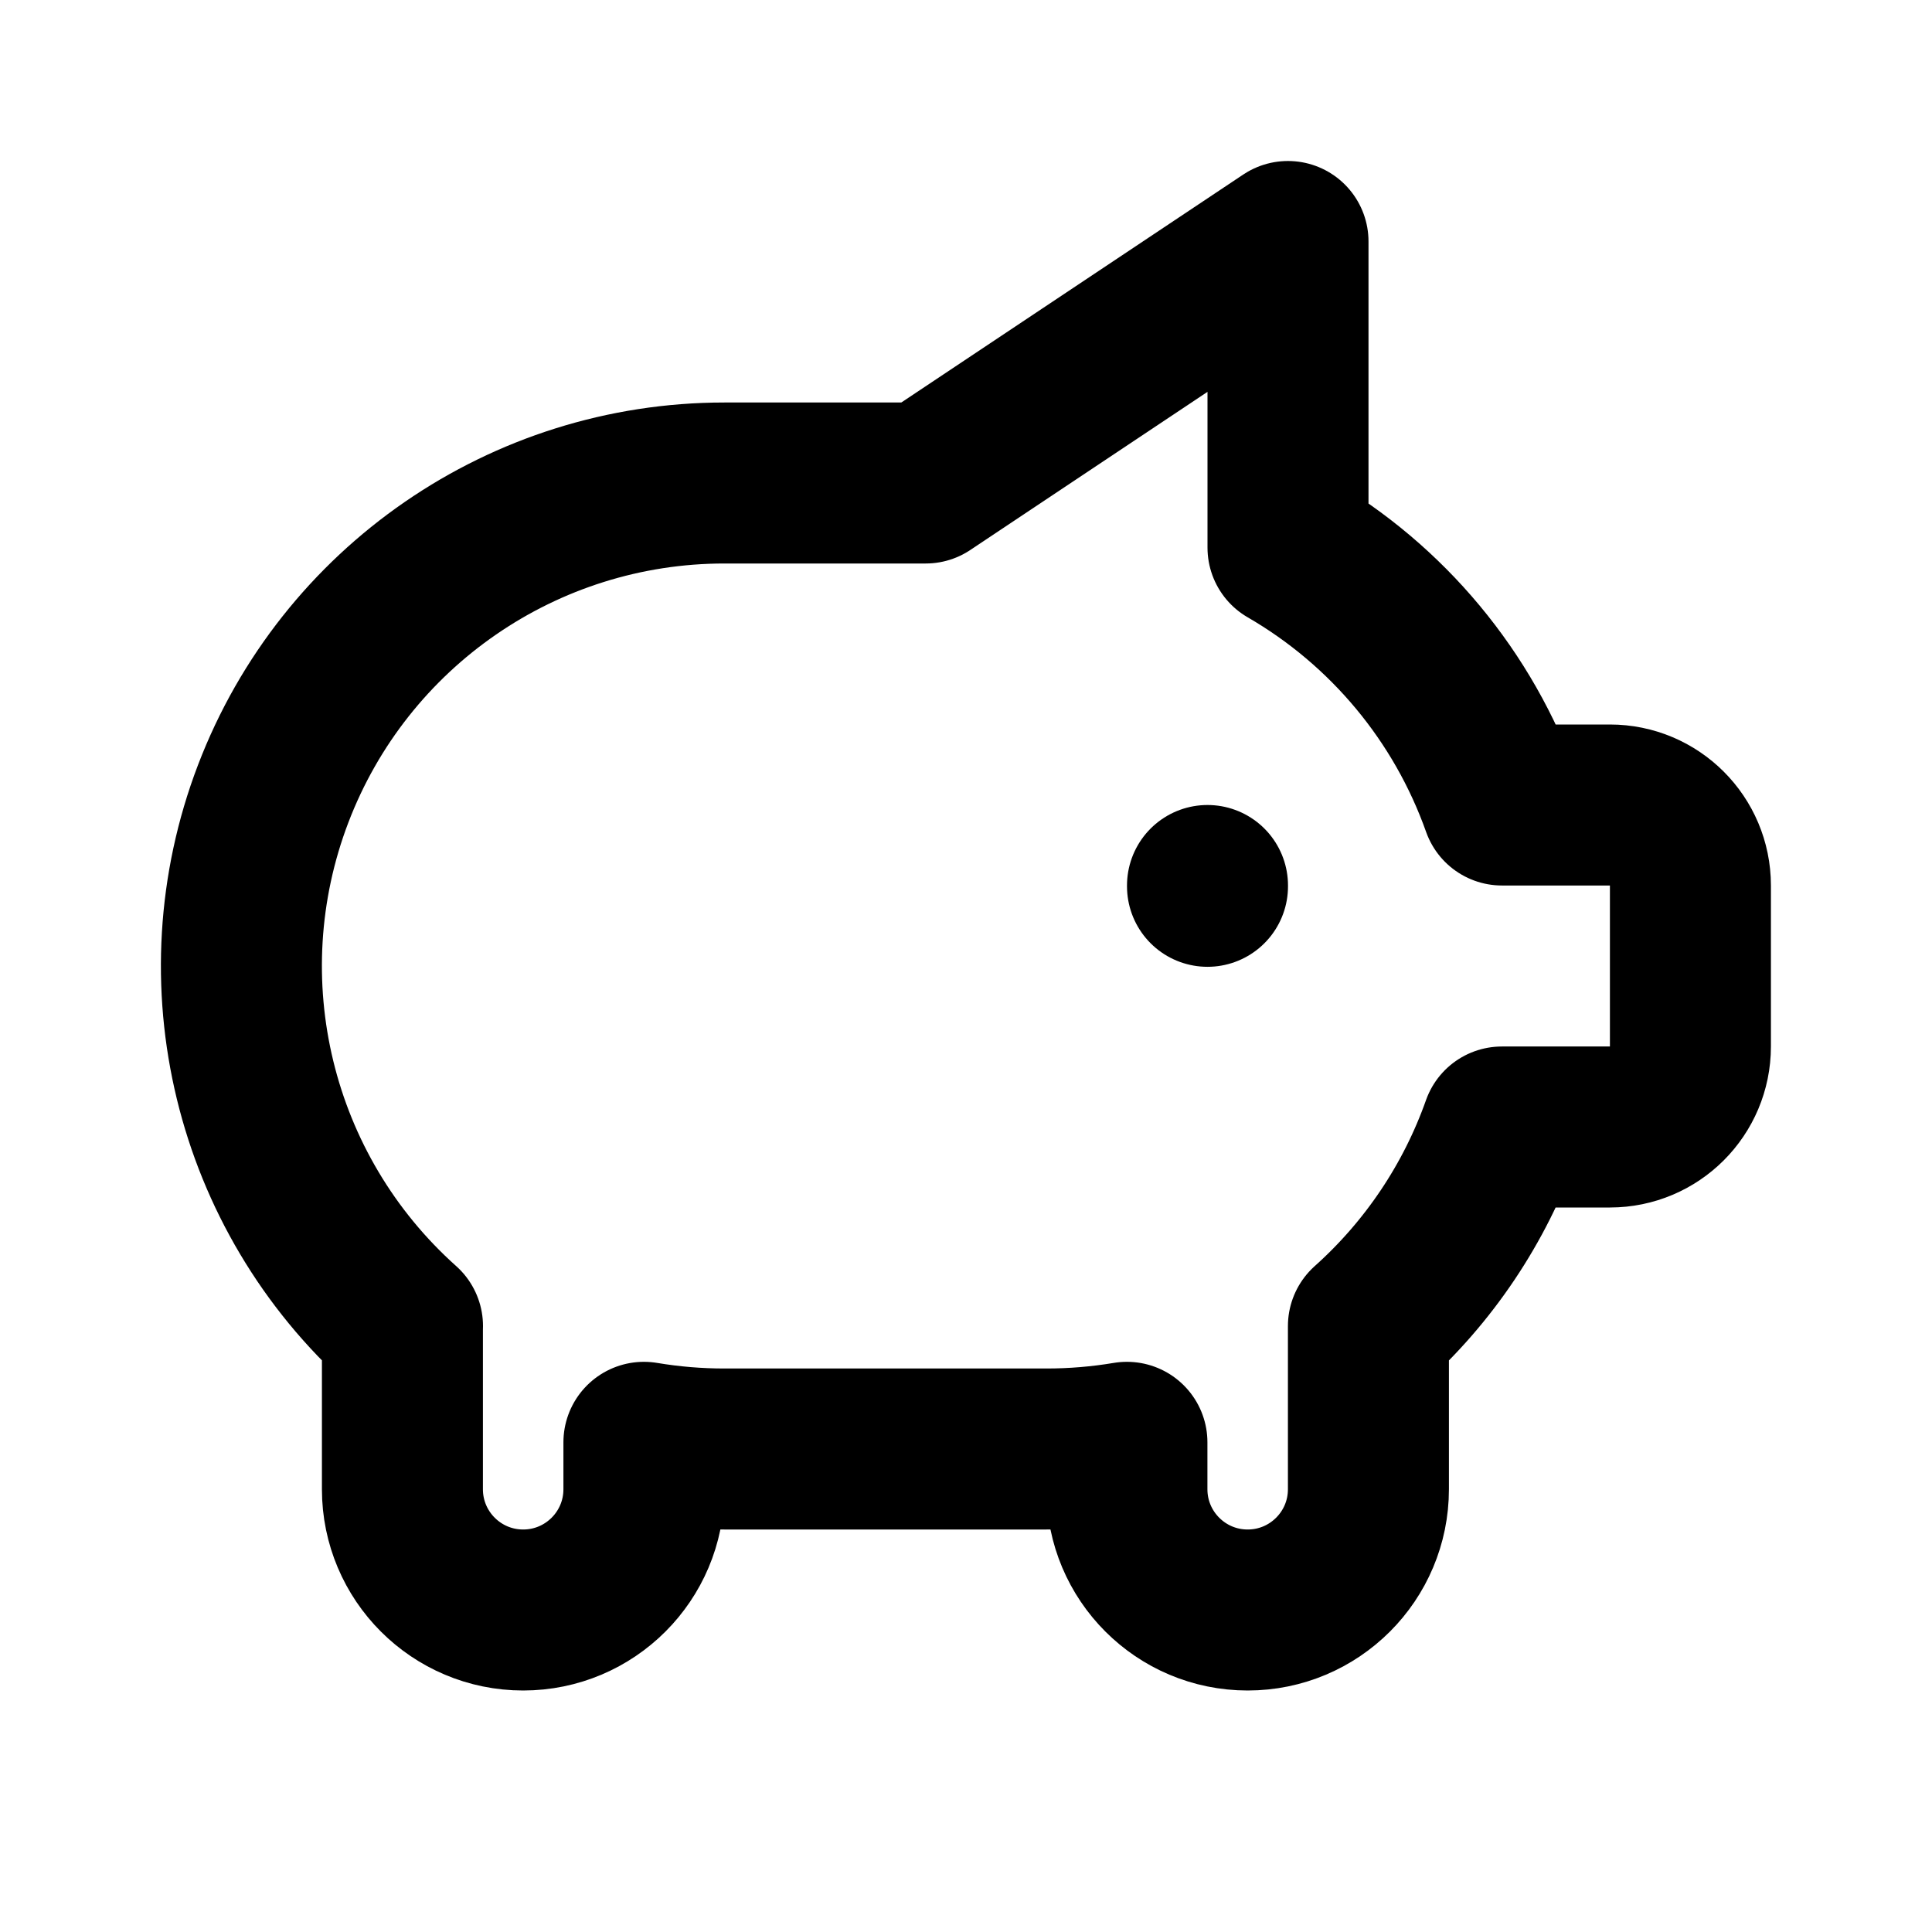
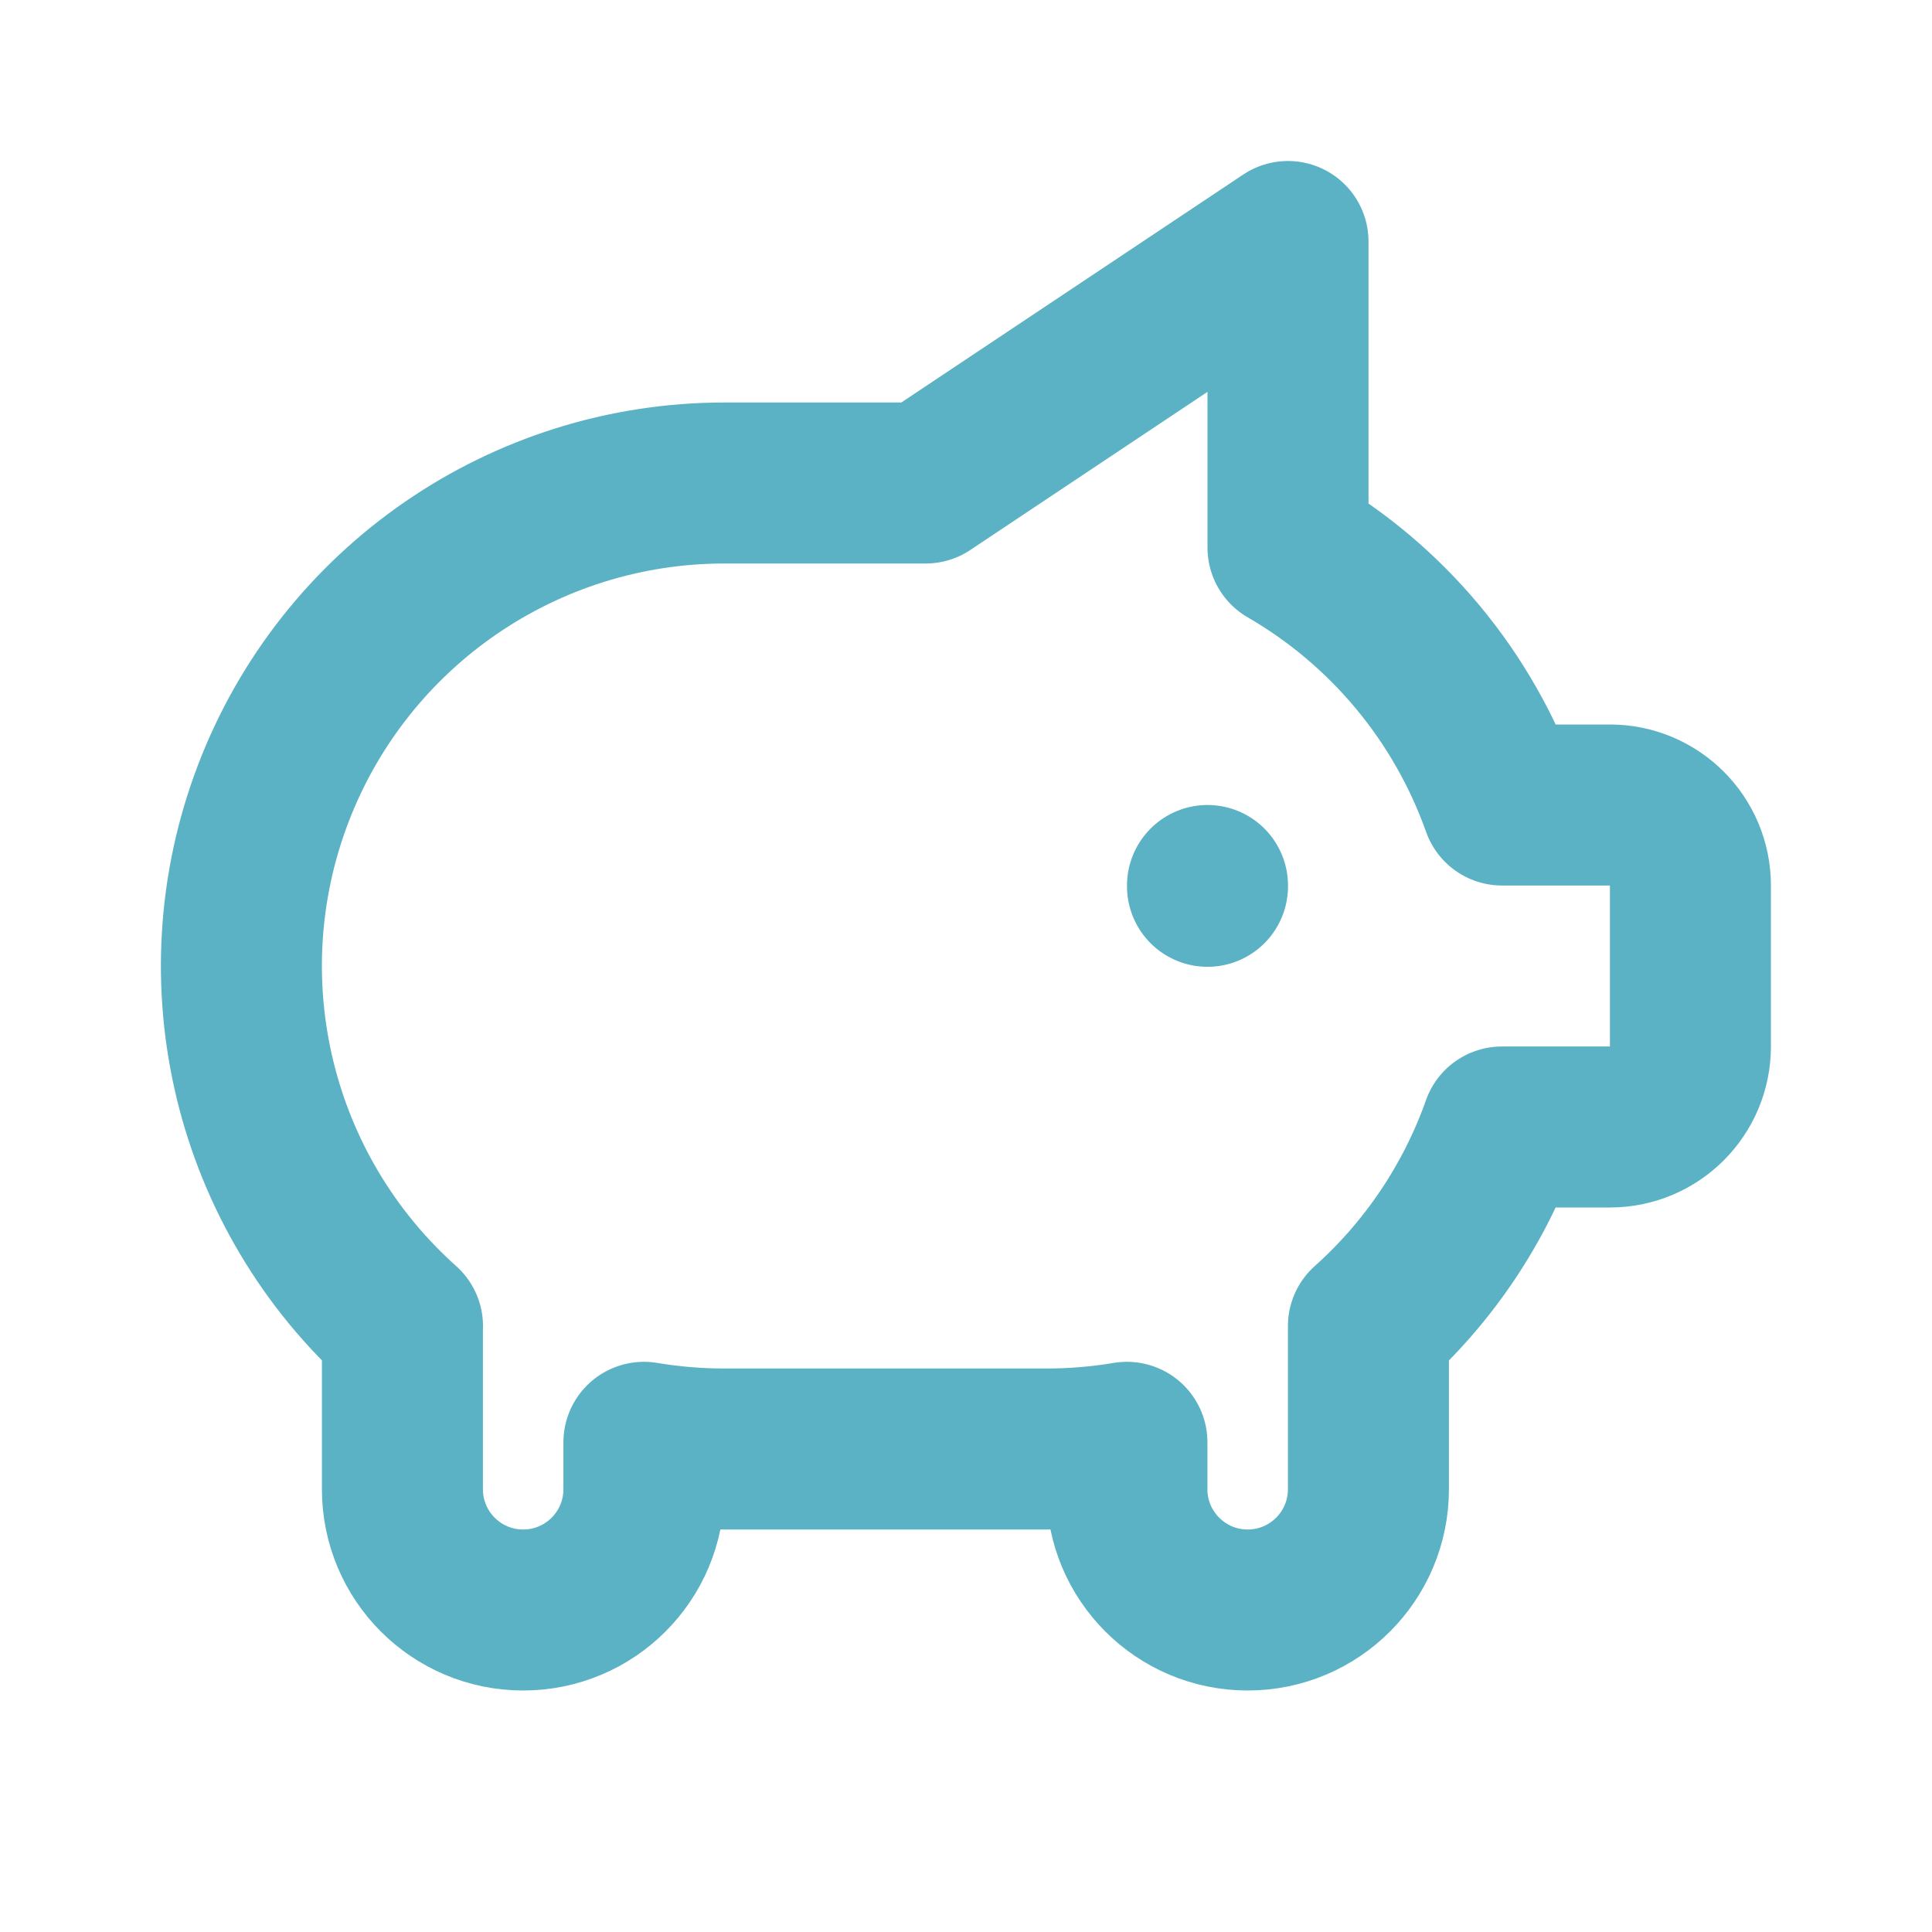
- <svg xmlns="http://www.w3.org/2000/svg" class="icon icon-tabler icon-tabler-pig" width="24" height="24" viewBox="0 0 24 24" stroke-width="2" stroke="currentColor" fill="none" stroke-linecap="round" stroke-linejoin="round">
+ <svg xmlns="http://www.w3.org/2000/svg" class="icon icon-tabler icon-tabler-pig" width="24" height="24" viewBox="0 0 24 24" stroke-width="2" stroke="#5ab2c4" fill="none" stroke-linecap="round" stroke-linejoin="round">
  <path stroke="none" d="M0 0h24v24H0z" fill="none" />
  <path d="M15 11v.01" />
  <path d="M16 3l0 3.803a6.019 6.019 0 0 1 2.658 3.197h1.341a1 1 0 0 1 1 1v2a1 1 0 0 1 -1 1h-1.342a6.008 6.008 0 0 1 -1.658 2.473v2.027a1.5 1.5 0 0 1 -3 0v-.583a6.04 6.04 0 0 1 -1 .083h-4a6.04 6.04 0 0 1 -1 -.083v.583a1.5 1.5 0 0 1 -3 0v-2l.001 -.027a6 6 0 0 1 3.999 -10.473h2.5l4.5 -3z" />
</svg>
